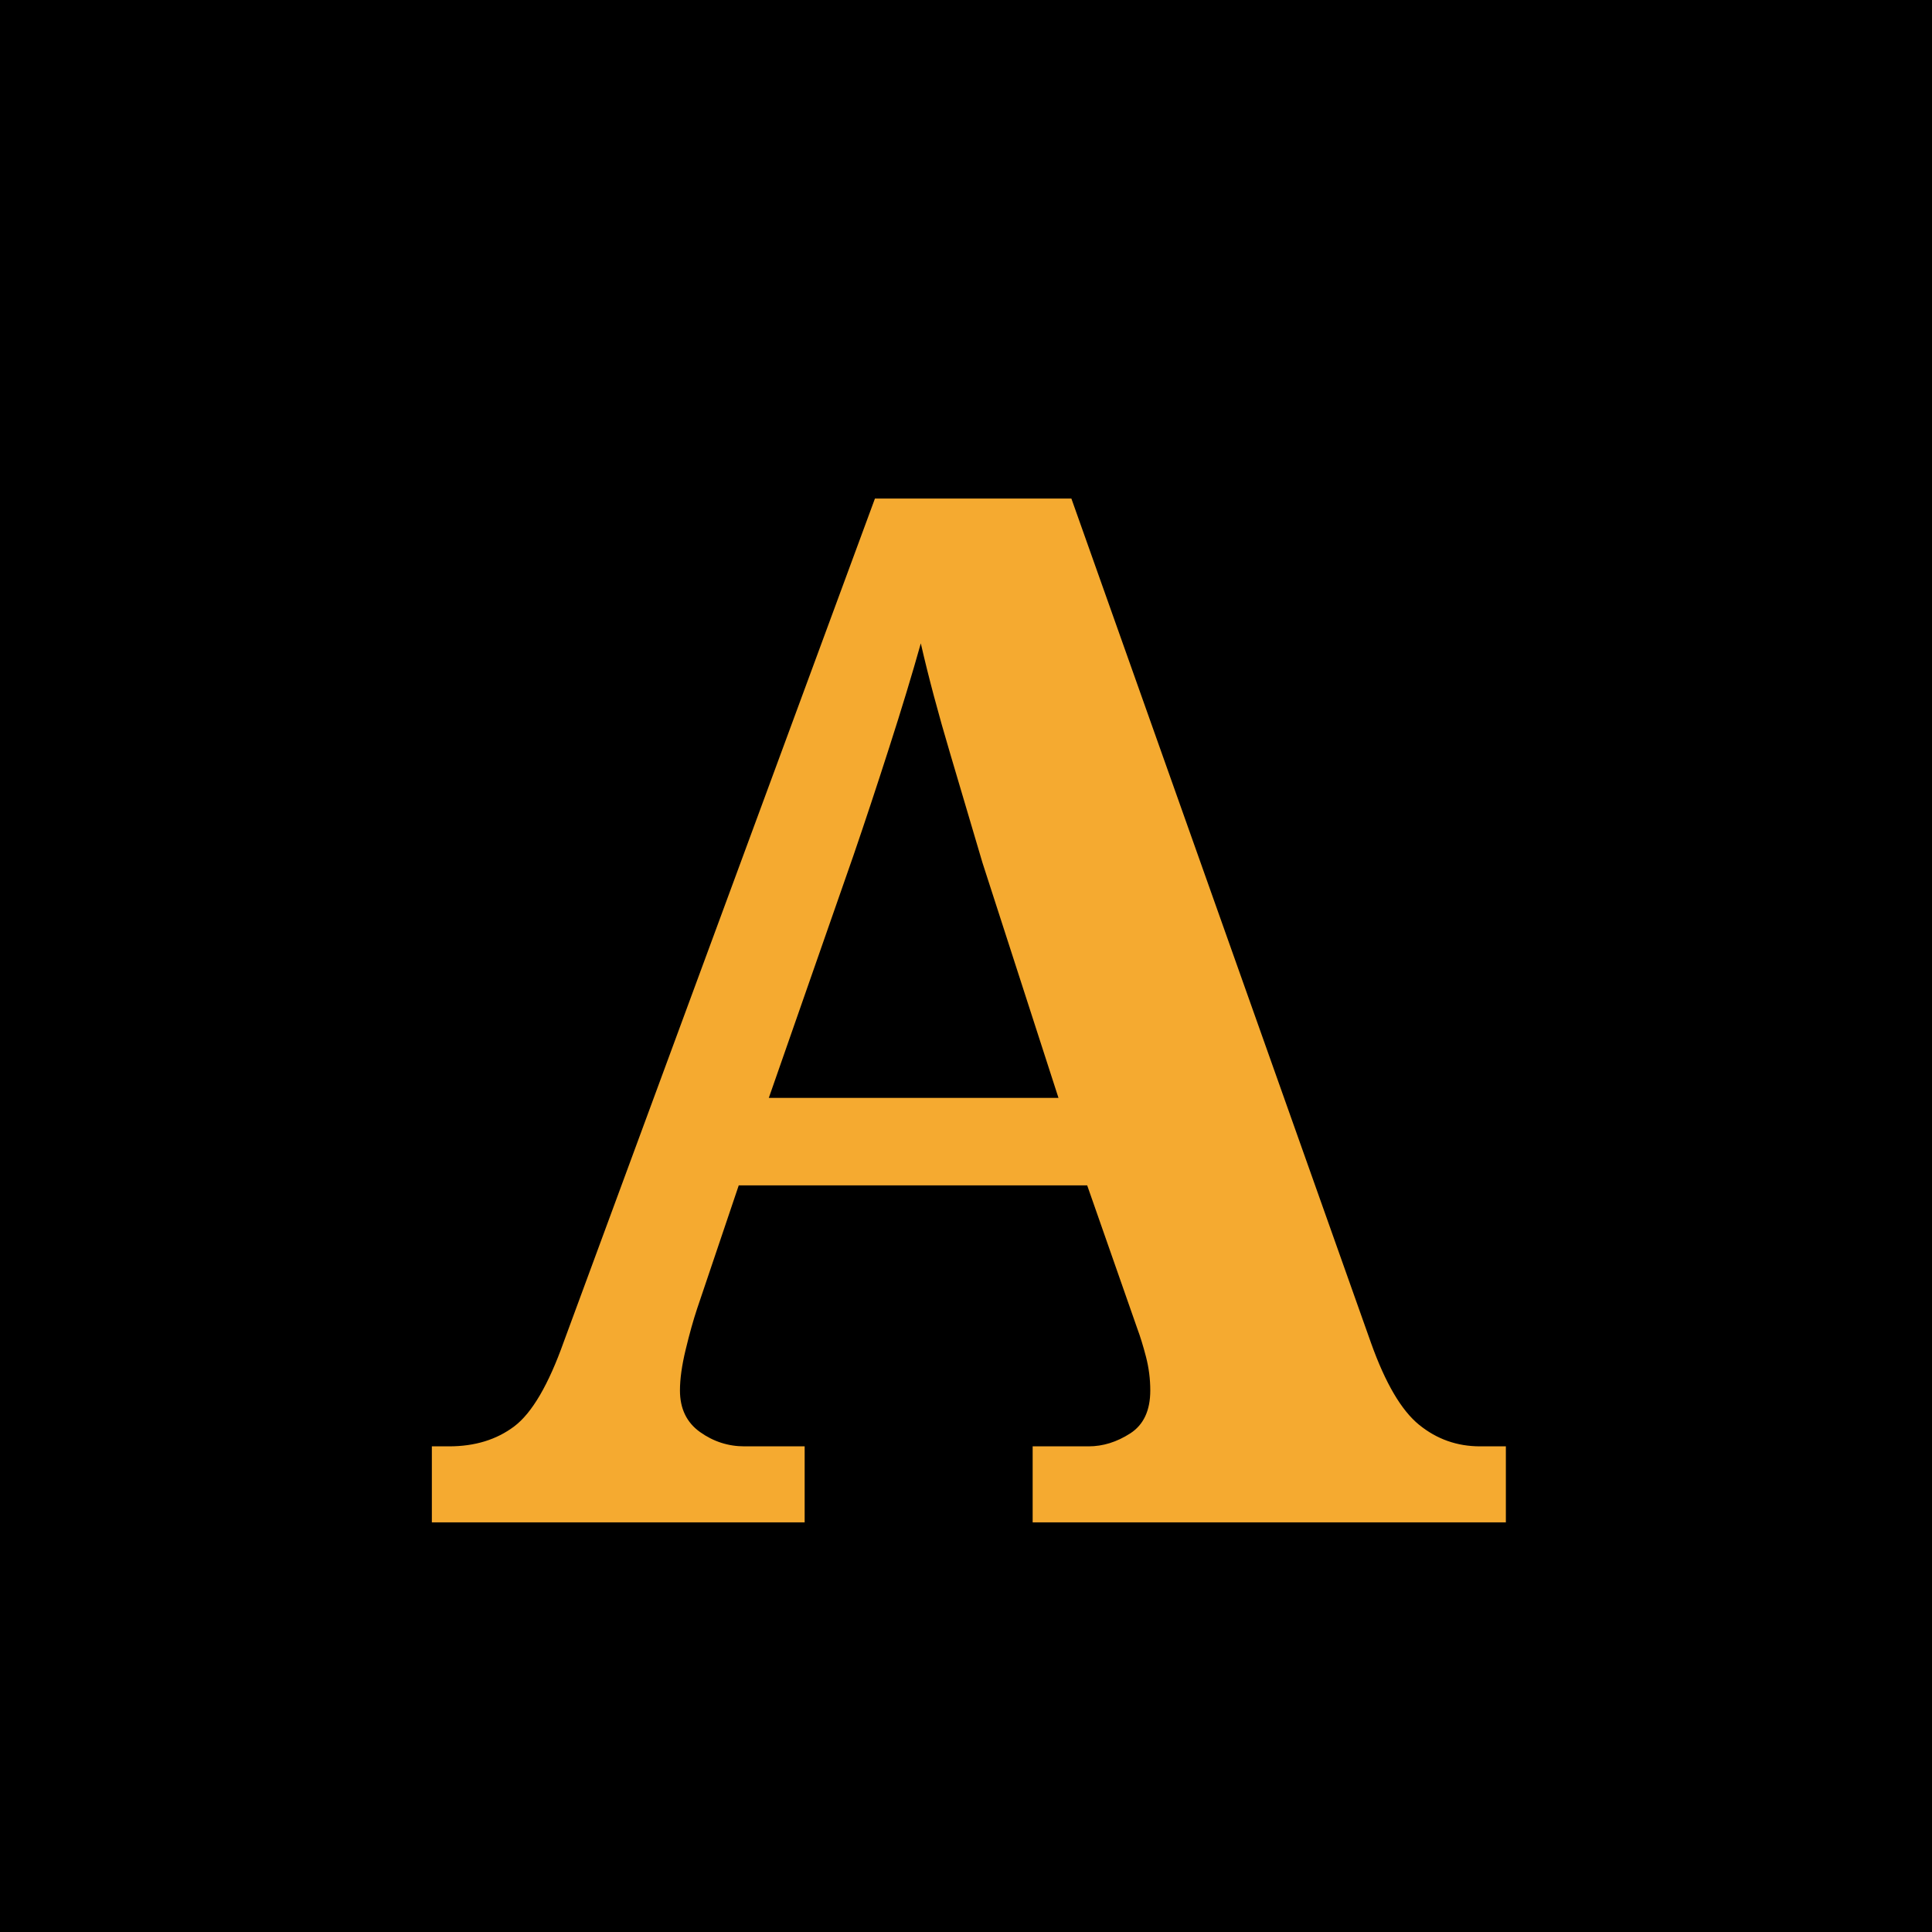
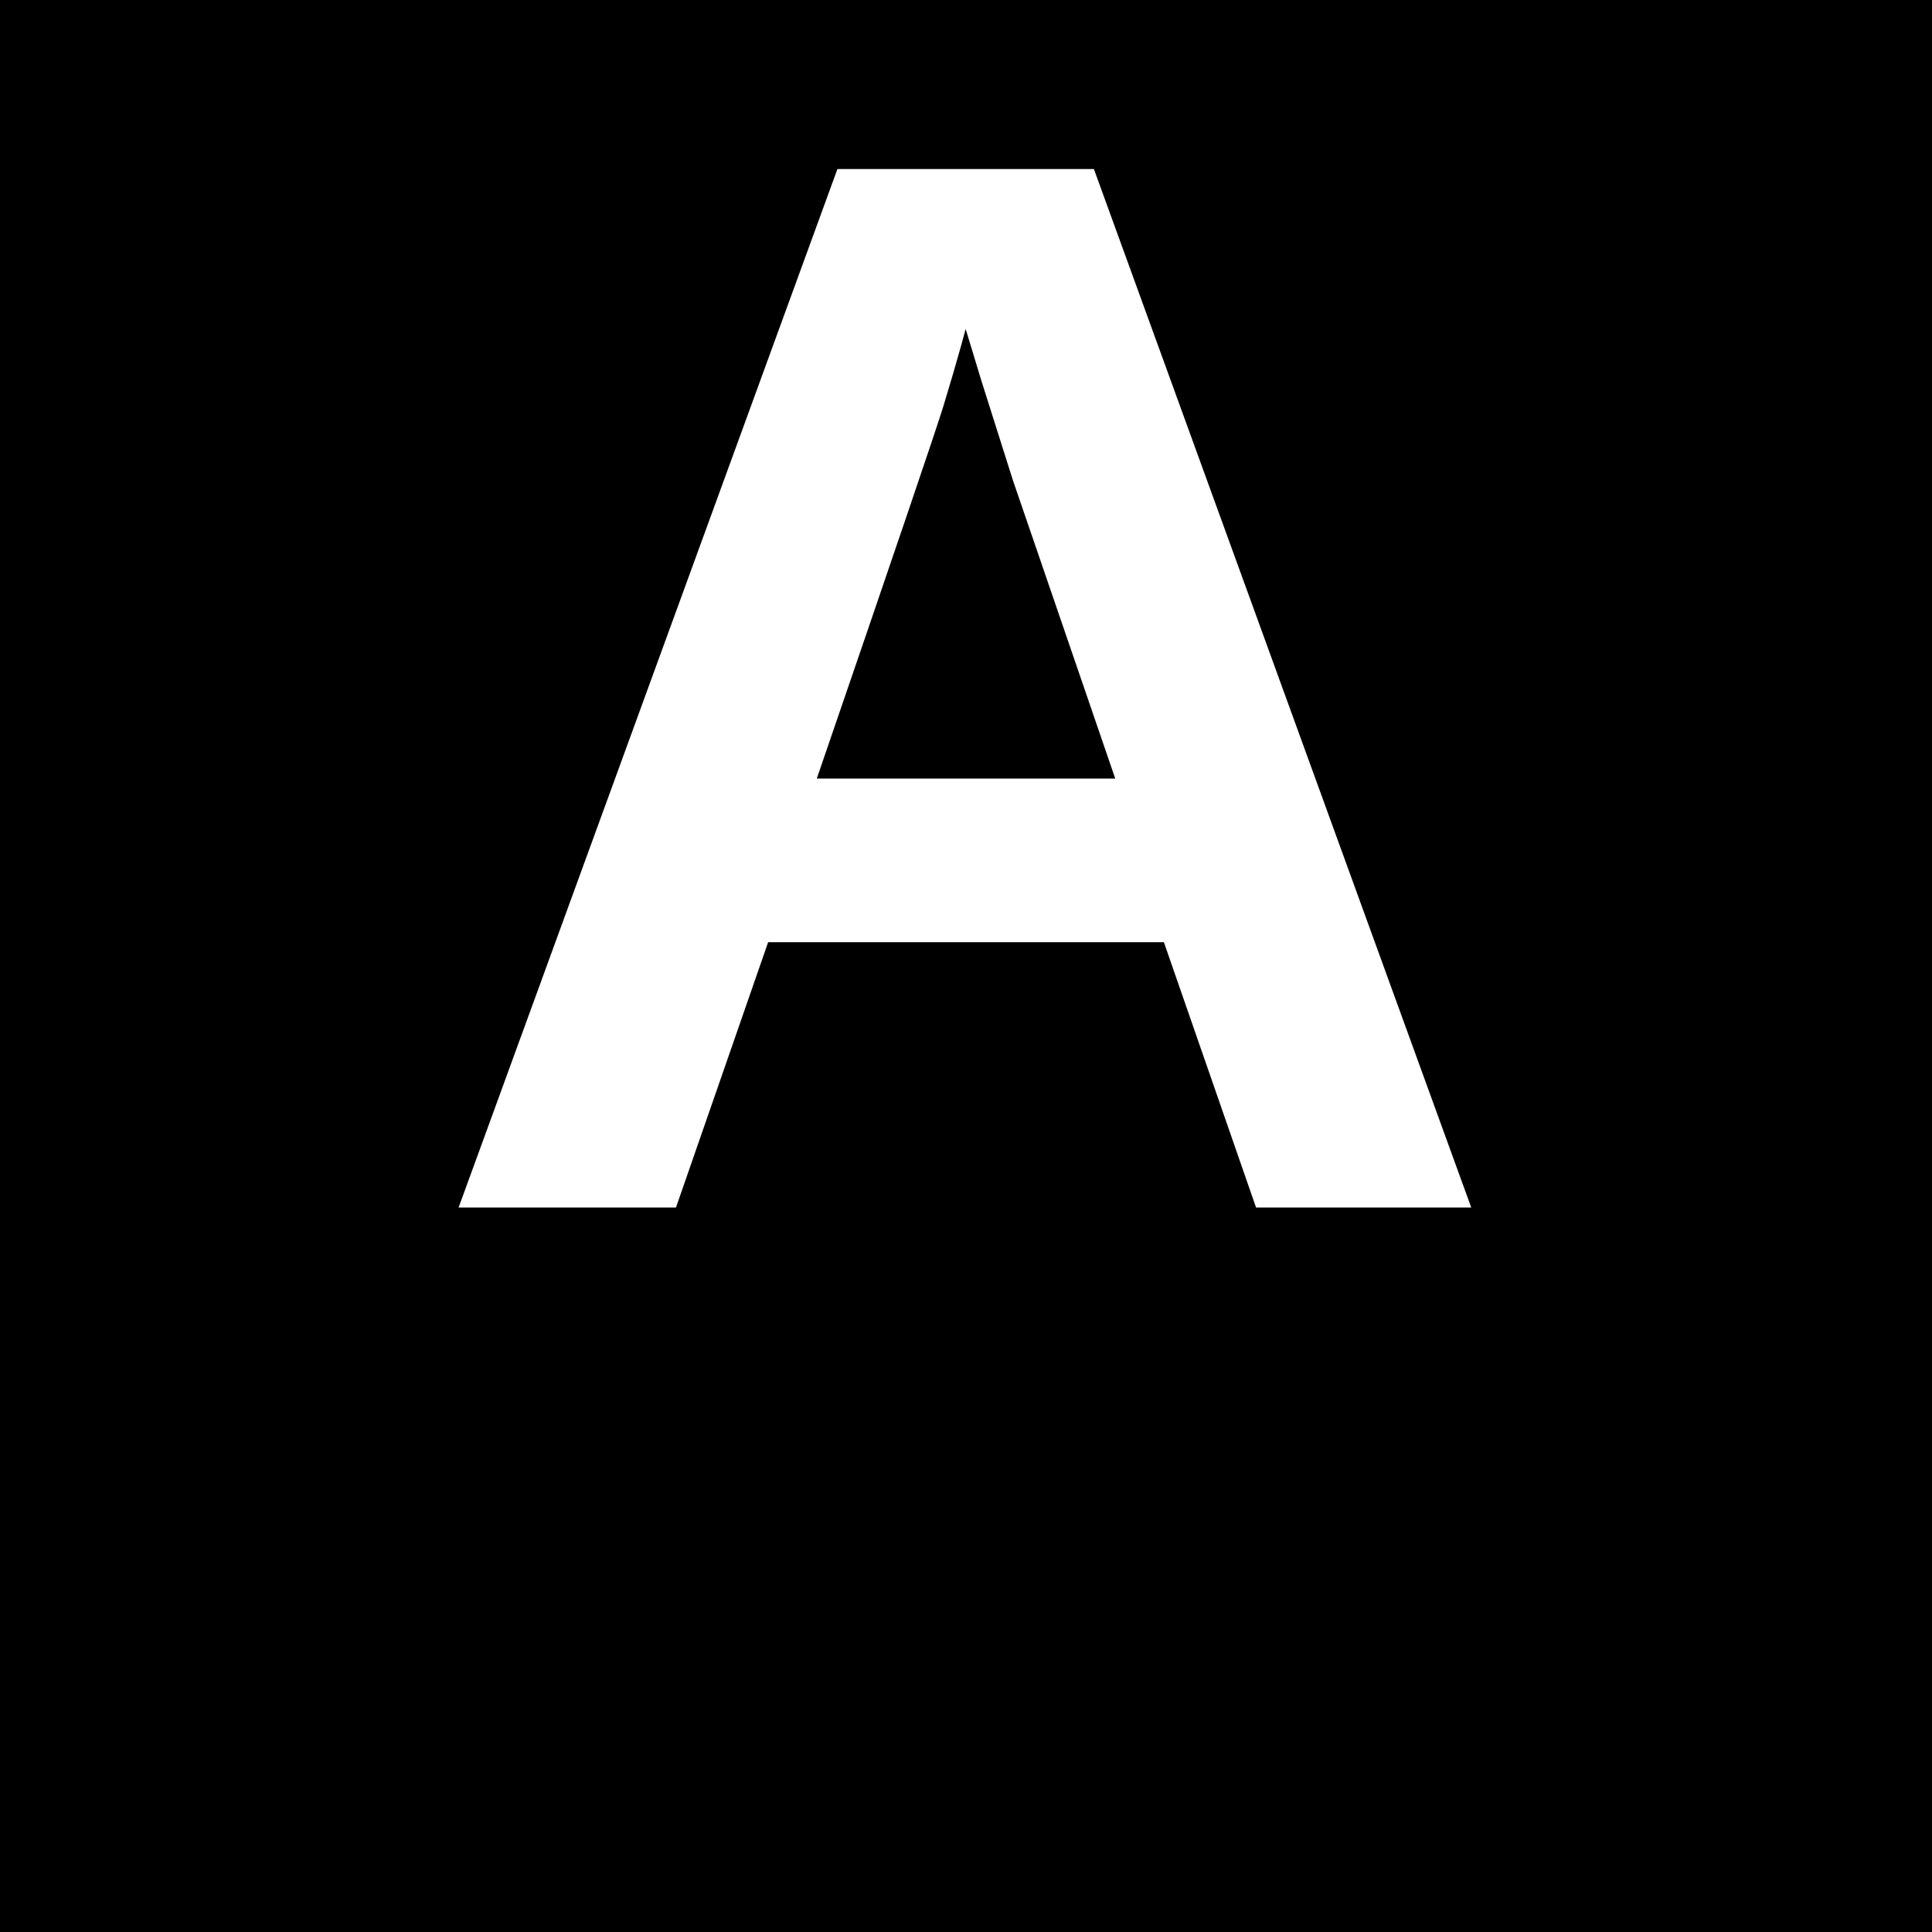
<svg xmlns="http://www.w3.org/2000/svg" width="512" height="512">
  <rect width="512" height="512" fill="#000000" />
-   <text x="50%" y="50%" font-family="serif" font-size="380" font-weight="bold" fill="#F5AA30" text-anchor="middle" dominant-baseline="central">A</text>
+   <text x="256" y="320" font-family="Arial, sans-serif" font-size="400" font-weight="bold" fill="#FFFFFF" text-anchor="middle">A</text>
</svg>
